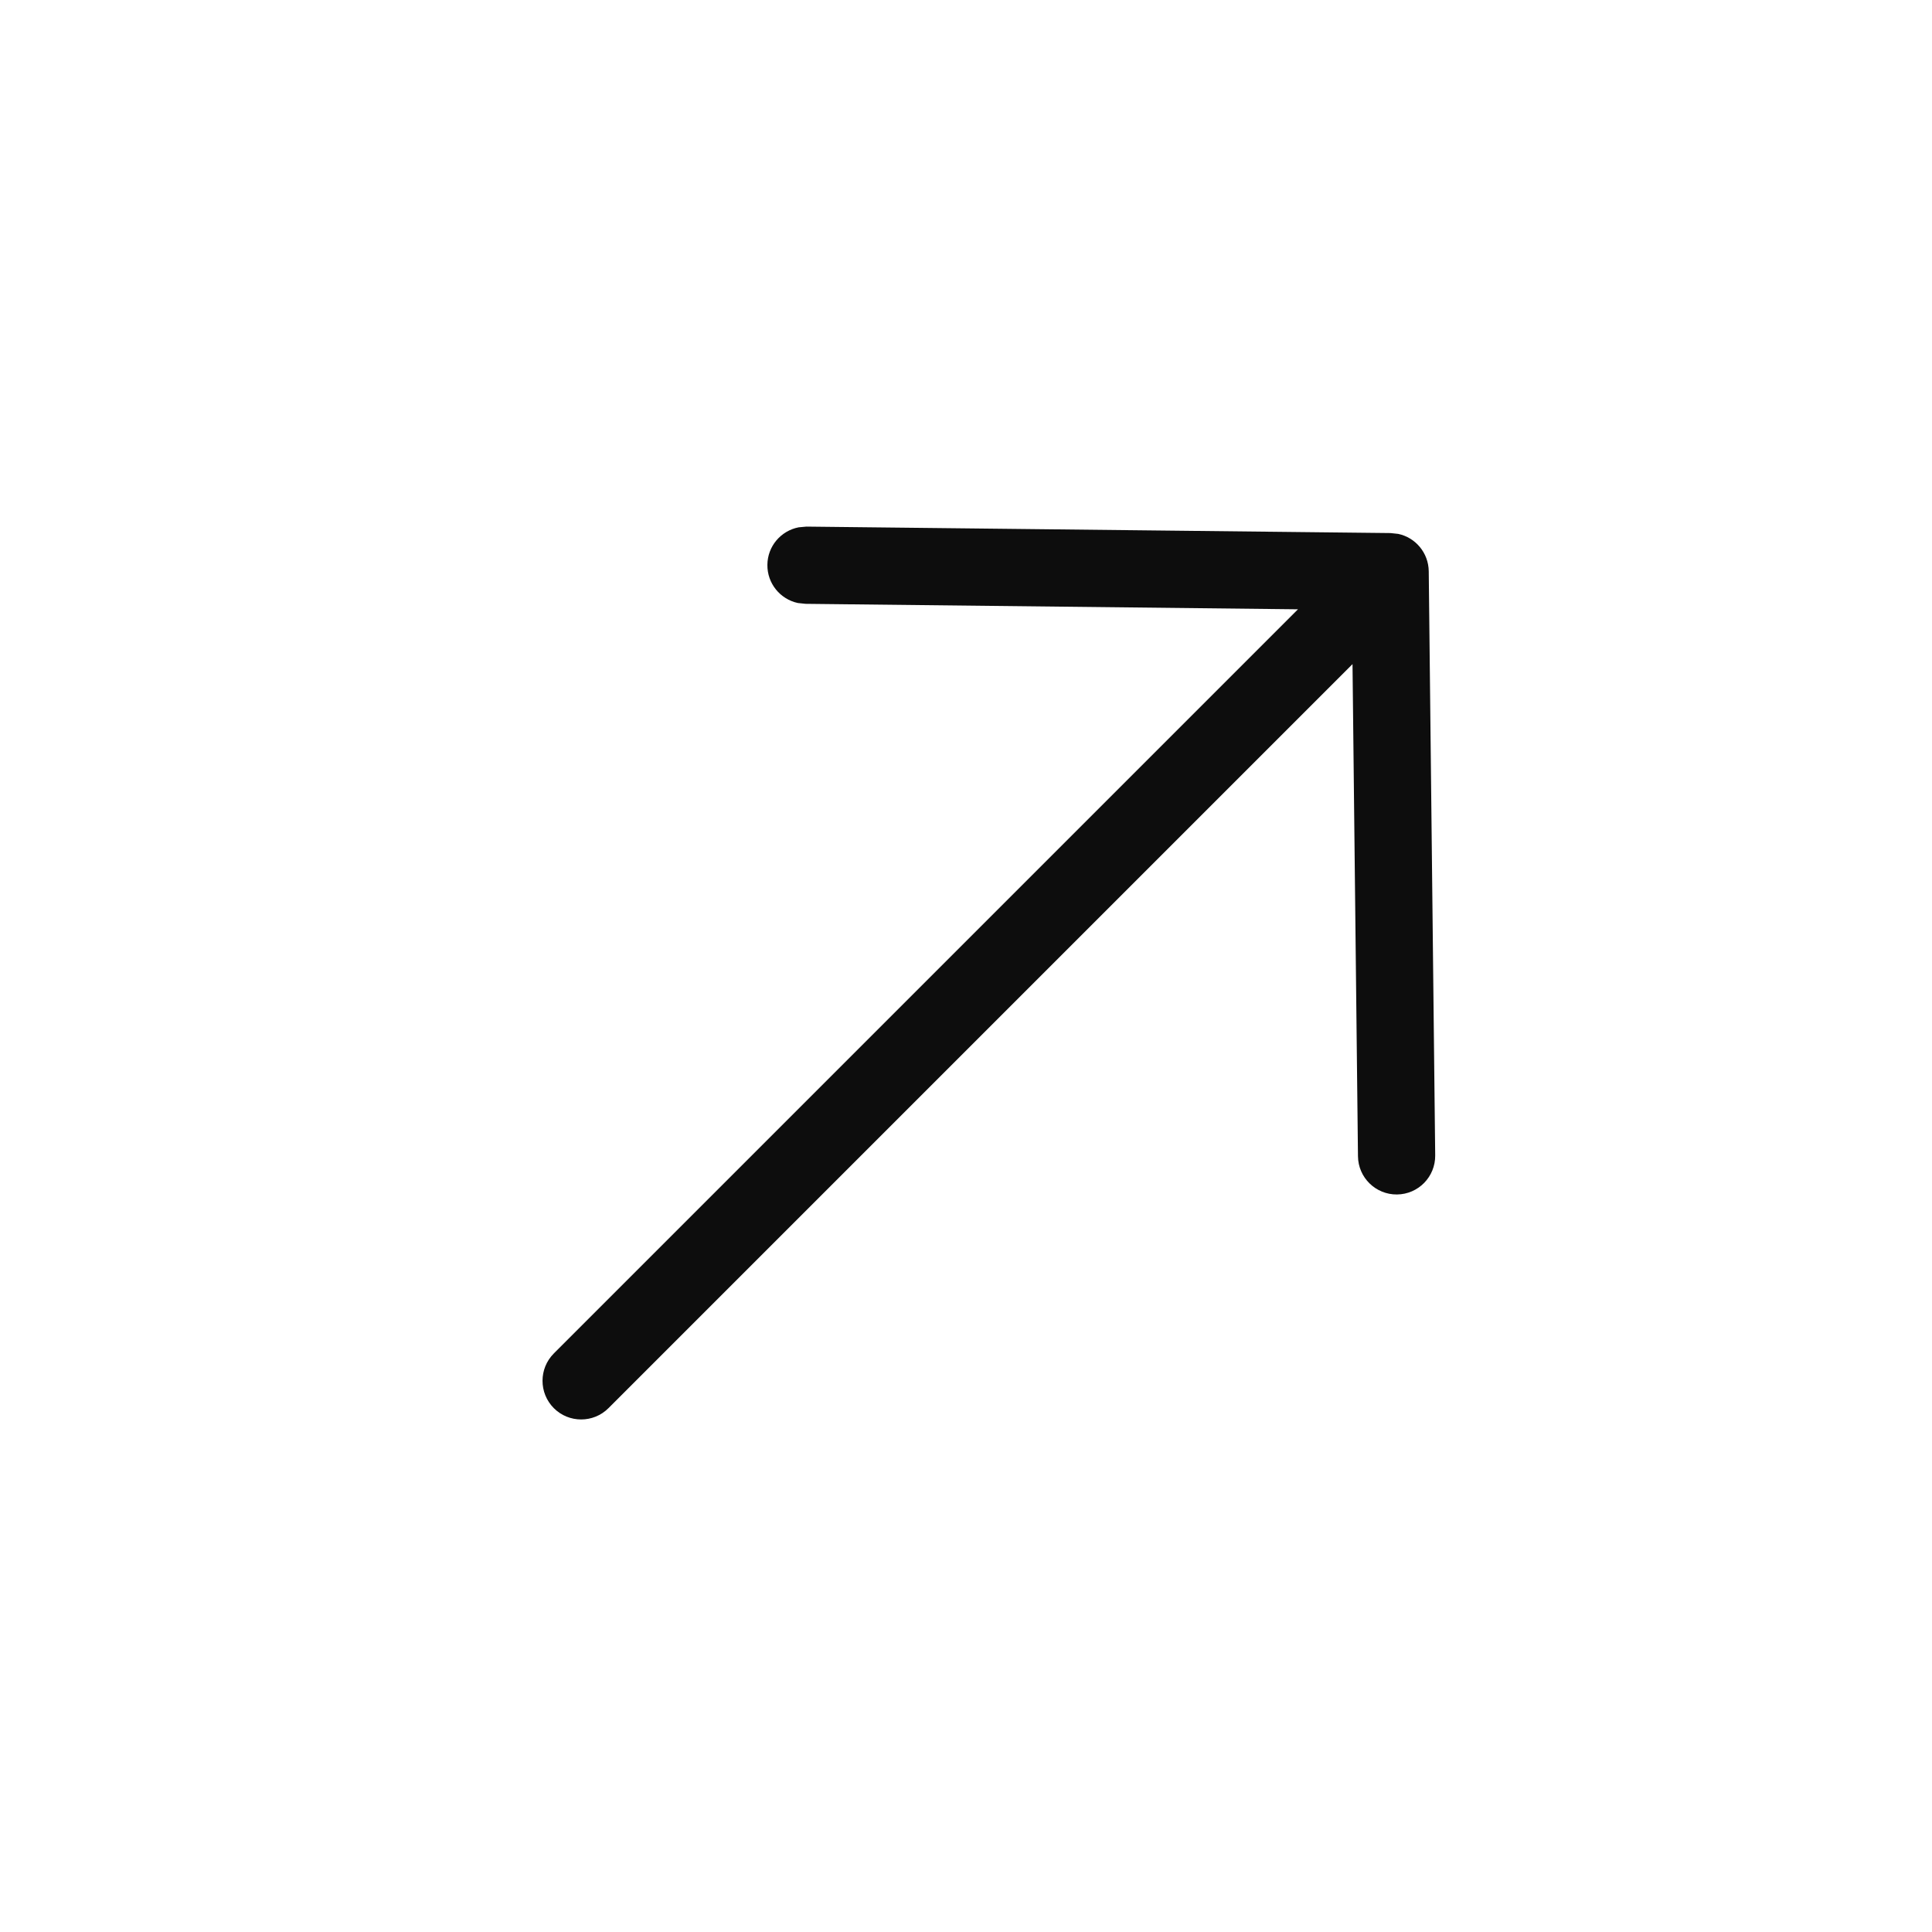
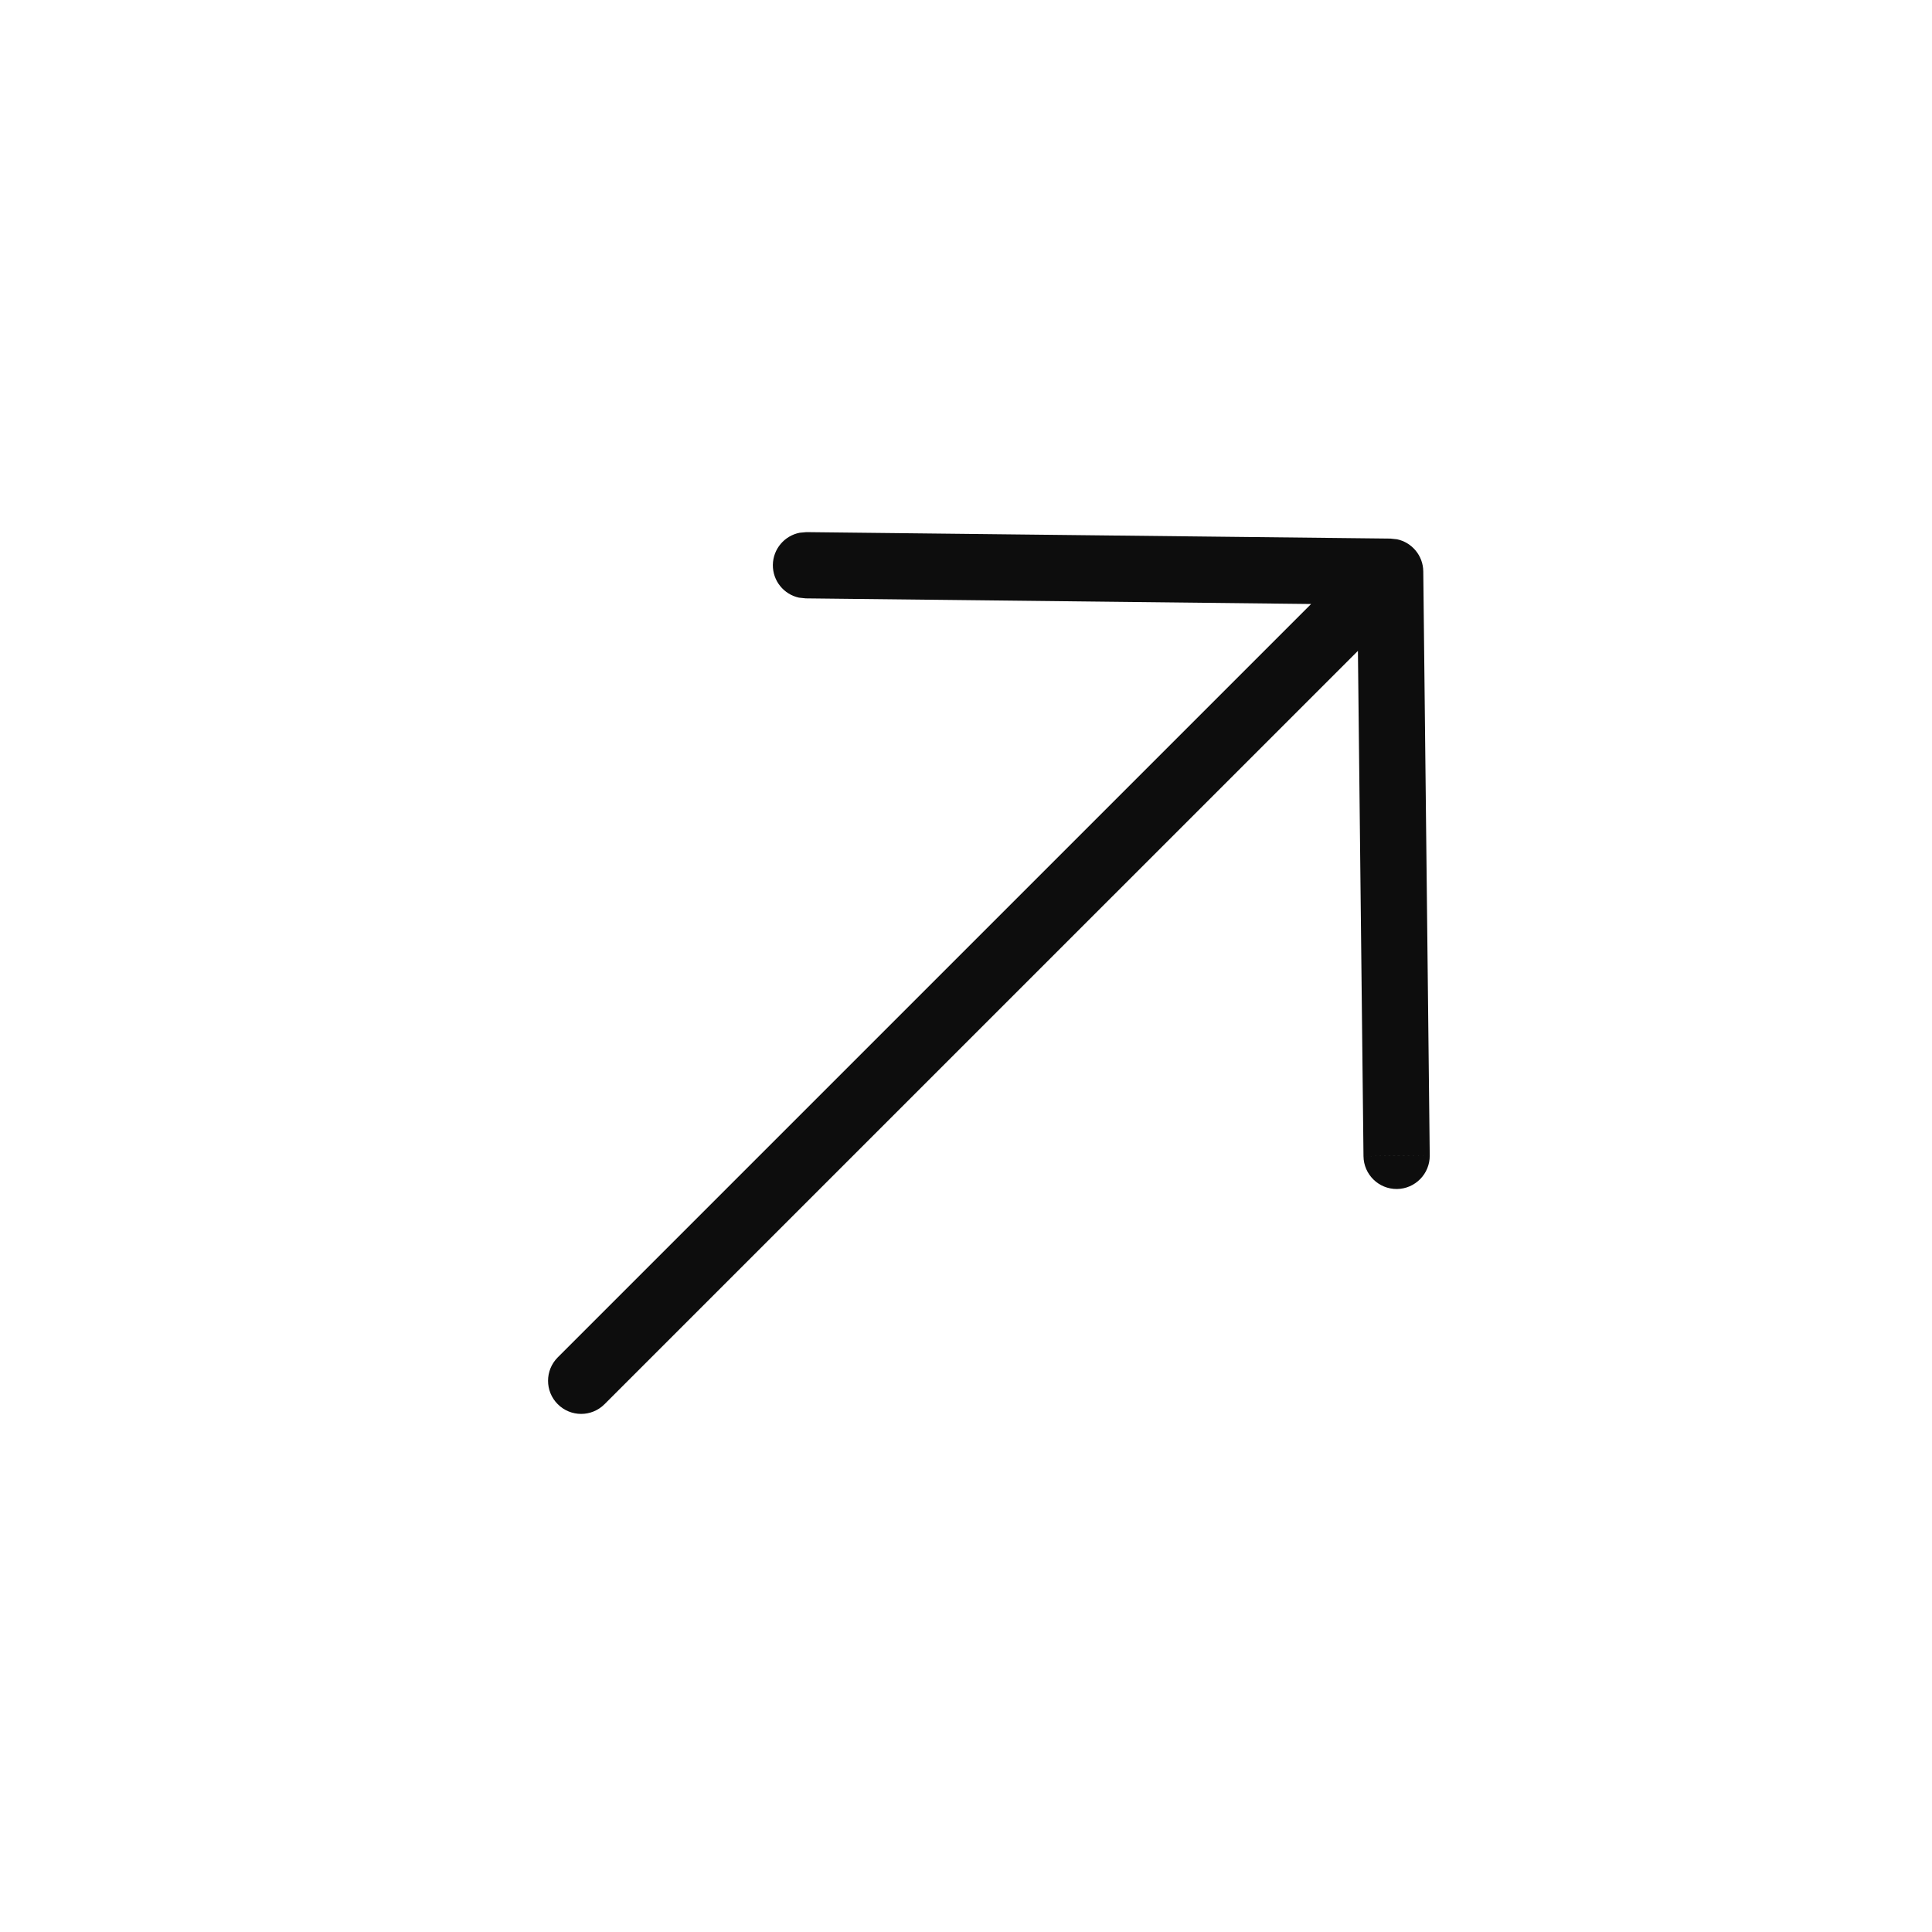
<svg xmlns="http://www.w3.org/2000/svg" width="35" height="35" viewBox="0 0 35 35" fill="none">
-   <path d="M13.902 10.232C13.905 9.894 14.148 9.615 14.468 9.553L14.609 9.54L25.191 9.657L25.33 9.672C25.644 9.738 25.879 10.016 25.883 10.349L26 20.931C26.004 21.318 25.695 21.635 25.308 21.639C24.922 21.643 24.605 21.333 24.601 20.947L24.502 12.031L11.023 25.51C10.75 25.783 10.306 25.783 10.033 25.51C9.76 25.236 9.76 24.793 10.033 24.519L23.514 11.038L14.593 10.939L14.453 10.924C14.134 10.855 13.898 10.57 13.902 10.232Z" fill="#0D0D0D" />
+   <path d="M25.901 20.933C25.904 21.264 25.638 21.536 25.307 21.54C24.976 21.543 24.705 21.277 24.701 20.946L25.901 20.933ZM14.001 10.234C14.005 9.944 14.213 9.704 14.488 9.651L14.608 9.64L25.19 9.757L25.31 9.77C25.578 9.827 25.781 10.065 25.784 10.351L25.901 20.933L25.301 20.939L24.701 20.946L24.6 11.791L10.952 25.438C10.718 25.673 10.338 25.673 10.104 25.438C9.87 25.204 9.87 24.825 10.104 24.59L23.752 10.942L14.595 10.84L14.474 10.827C14.201 10.768 13.998 10.524 14.001 10.234Z" fill="#0D0D0D" />
</svg>
